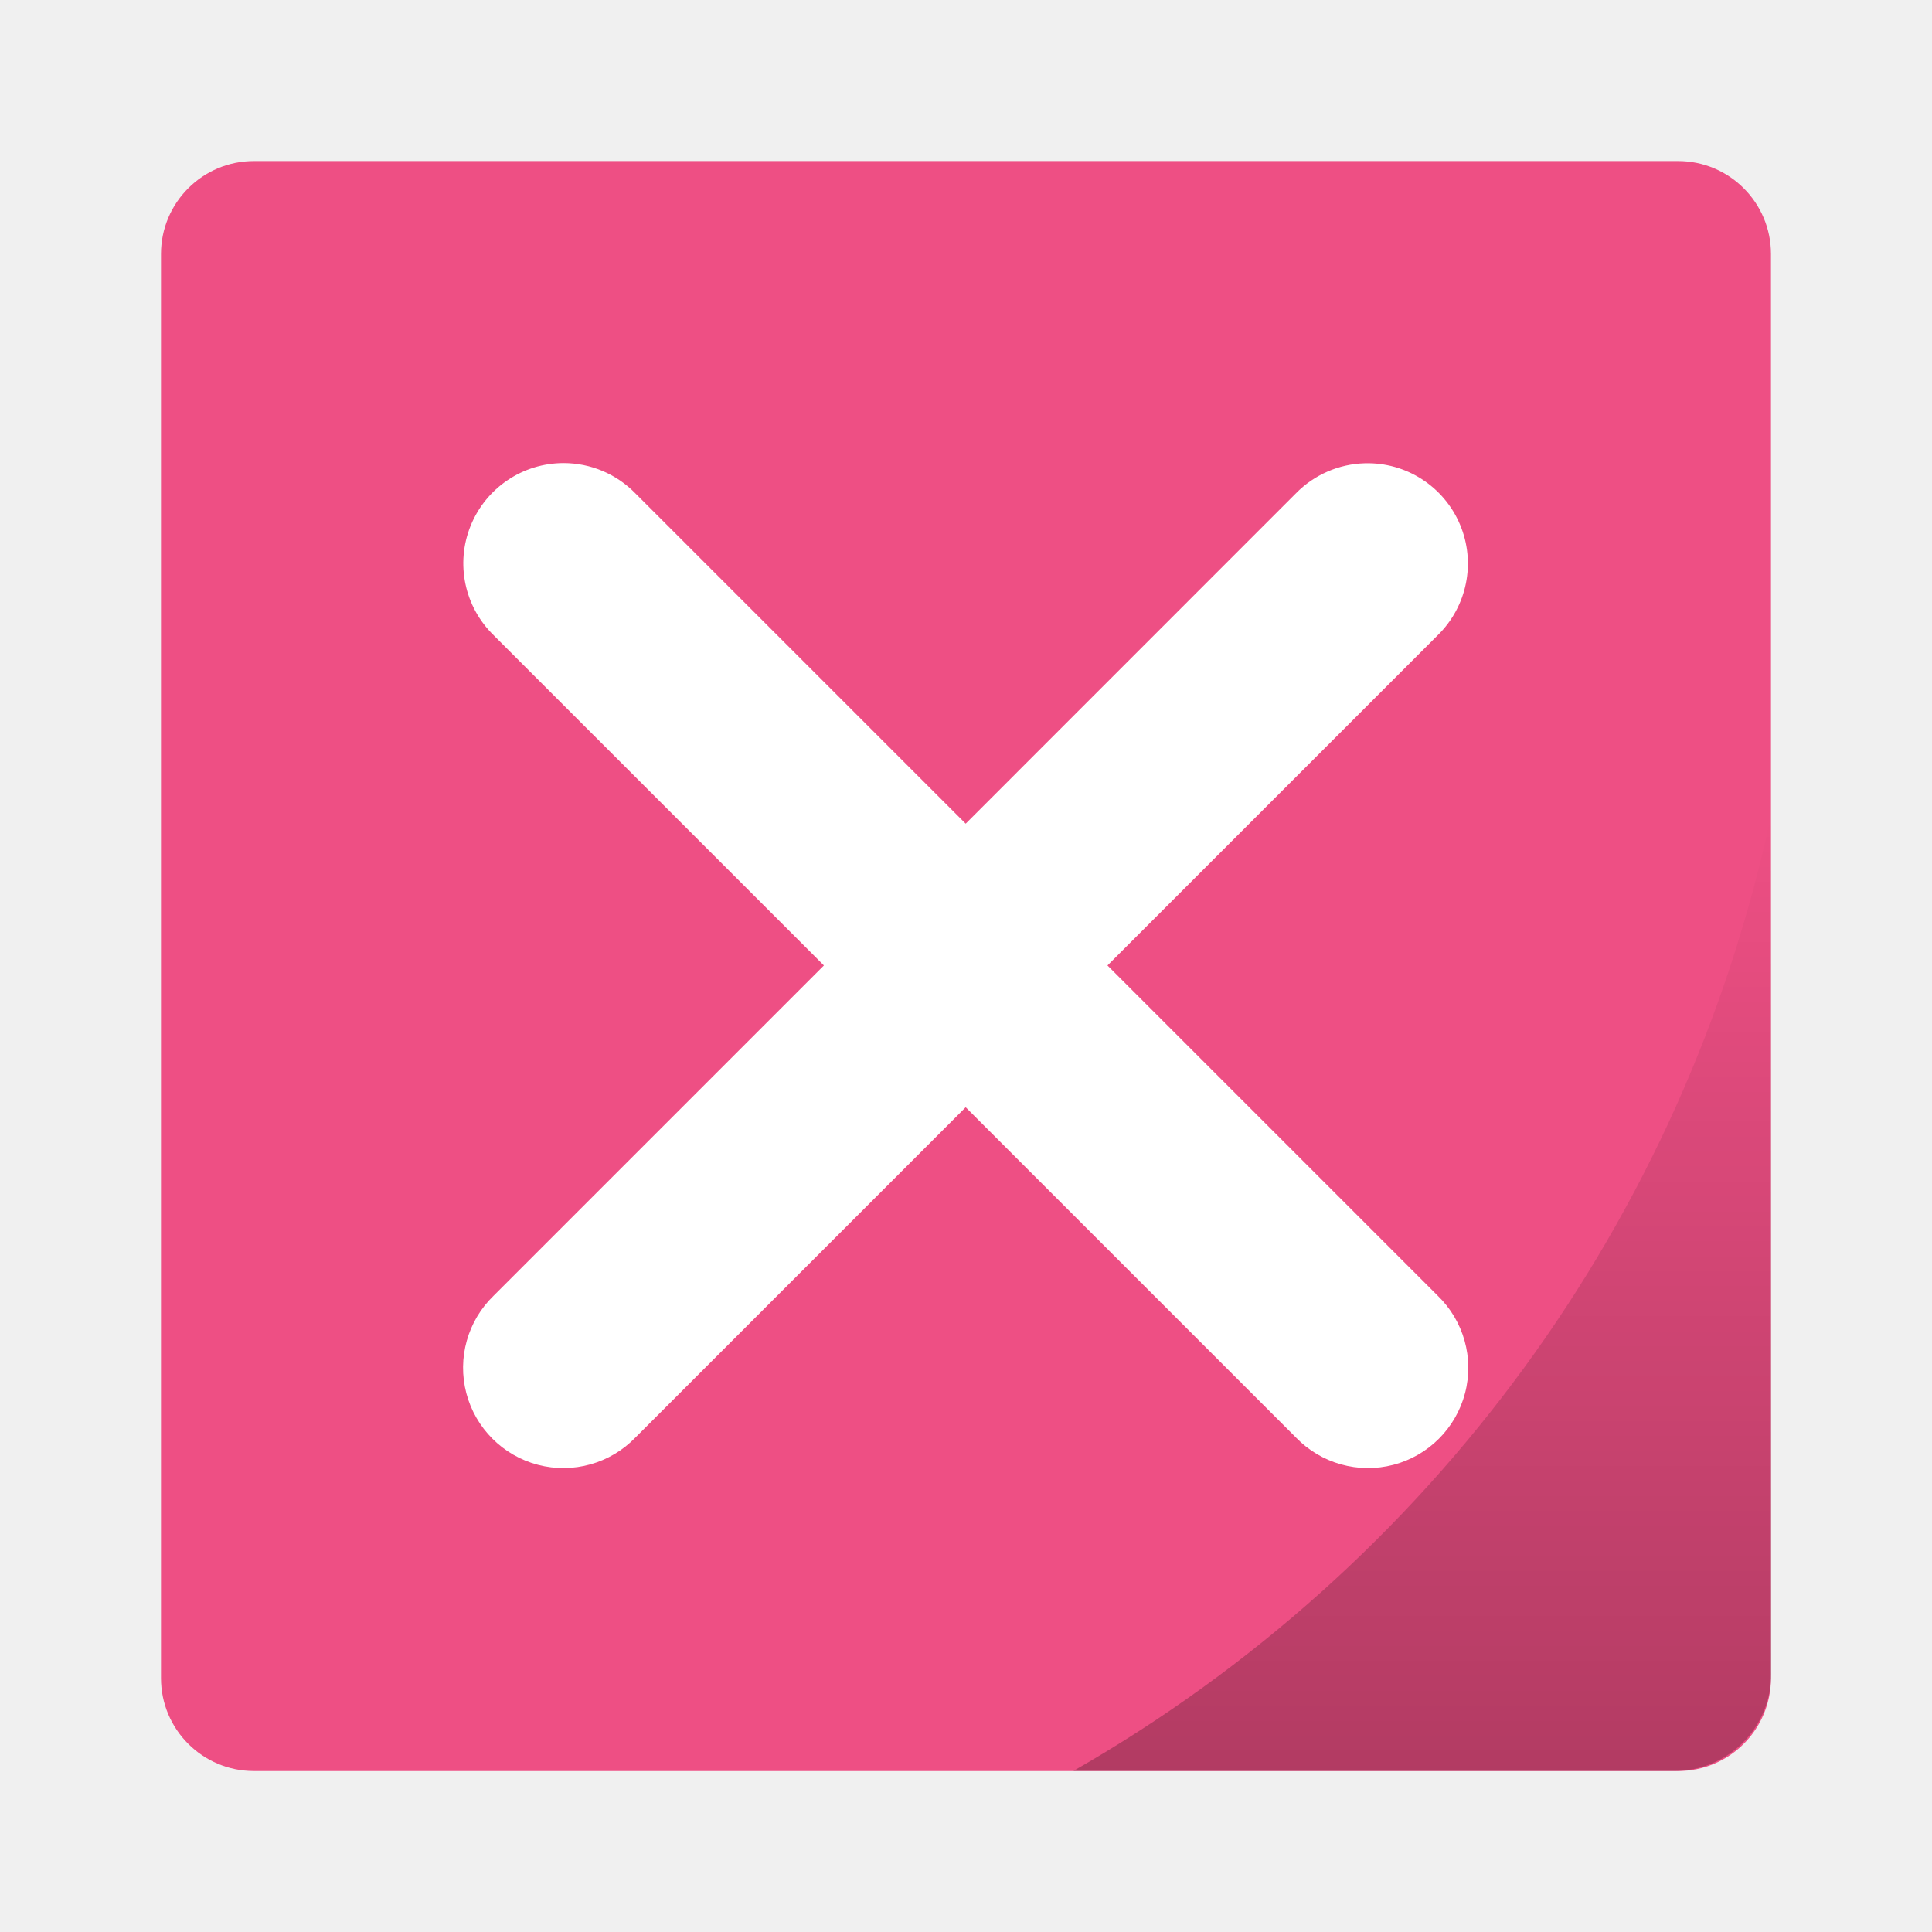
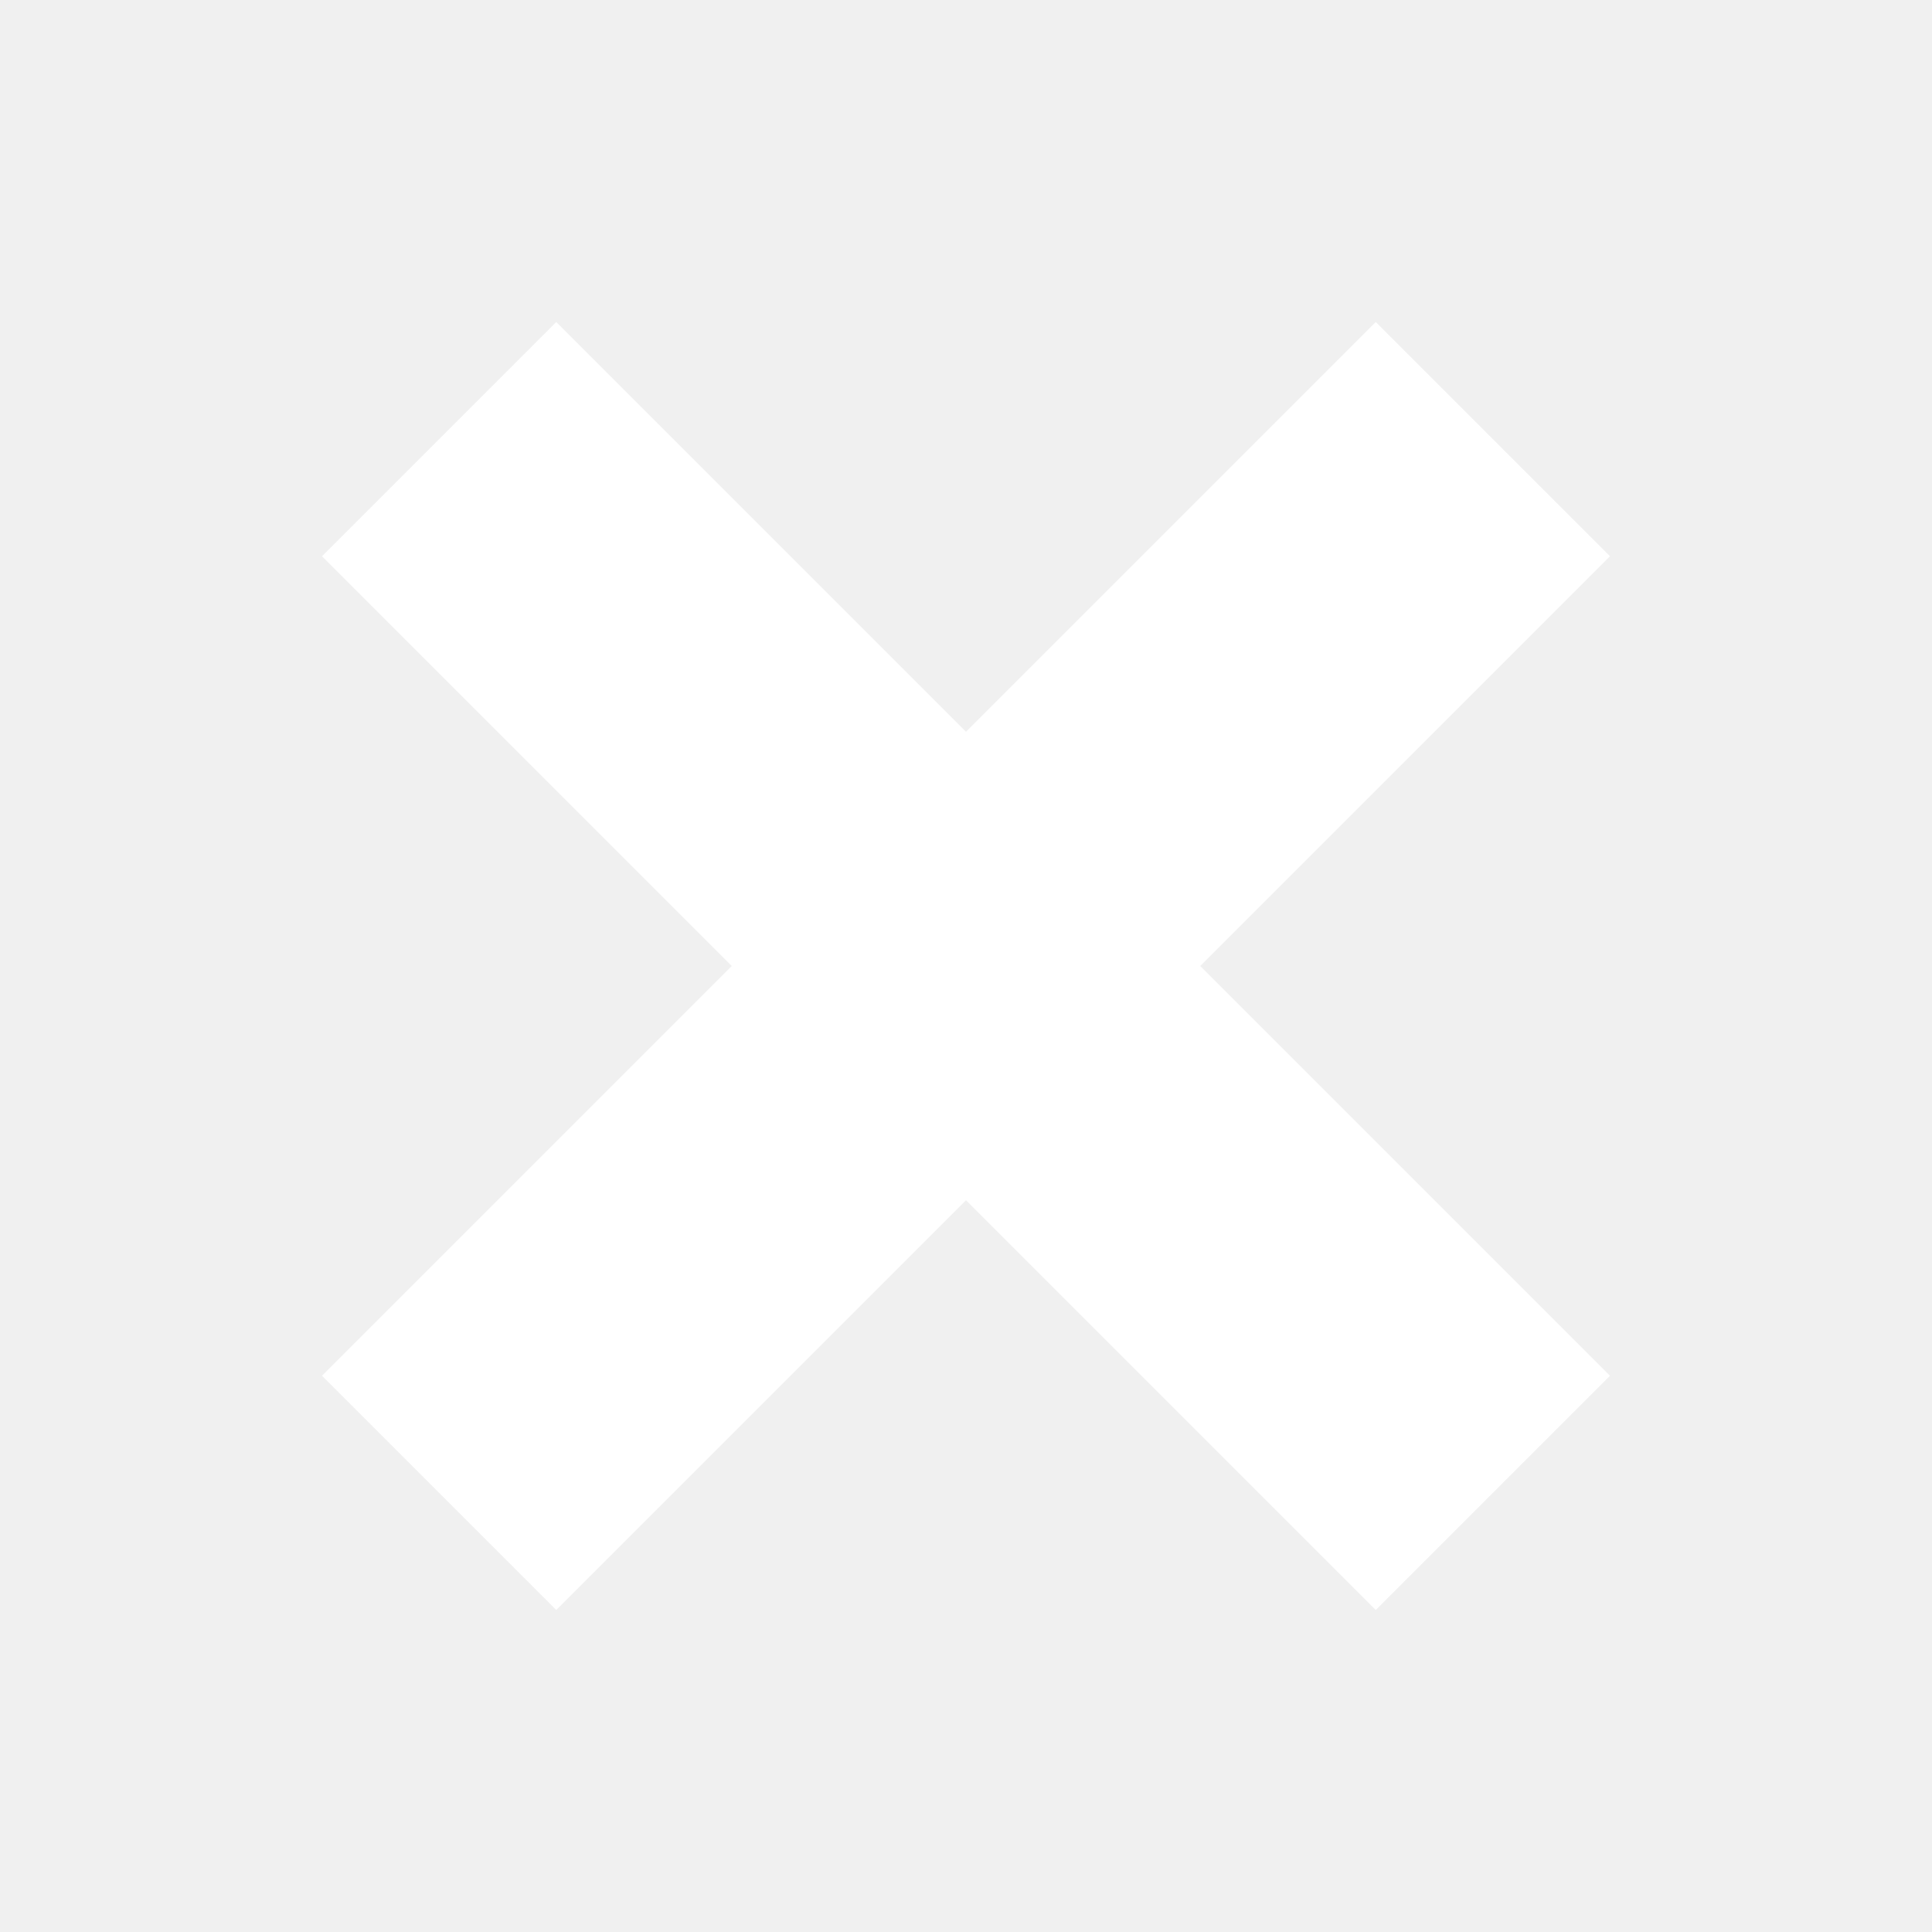
- <svg xmlns="http://www.w3.org/2000/svg" xmlns:xlink="http://www.w3.org/1999/xlink" width="240" height="240" version="1.1" viewBox="0 0 240 240" id="svg21">
-   <defs id="defs7">
-     <linearGradient id="b" x1="46.168" x2="46.168" y1="57" y2="27.346" gradientTransform="matrix(0.26458,0,0,0.26458,0,280.07)" gradientUnits="userSpaceOnUse">
-       <stop offset="0" id="stop2" />
-       <stop stop-opacity="0" offset="1" id="stop4" />
-     </linearGradient>
-     <linearGradient xlink:href="#b" id="linearGradient831" gradientUnits="userSpaceOnUse" gradientTransform="matrix(0.2751632,0,0,0.2751632,-0.339,46.22855)" x1="46.168" y1="57" x2="46.168" y2="27.346" />
-   </defs>
-   <g id="g844" transform="matrix(14.53683,0,0,14.53683,-3.071103,-679.9855)">
-     <rect x="1.587" y="48.153" width="13.758" height="13.758" rx="0.794" ry="0.794" id="rect9" style="fill:#ee4f84;fill-opacity:1;stroke-width:1;paint-order:markers stroke fill" />
-     <path d="m 15.345,53.75 a 12.382,12.382 0 0 1 -5.961,8.16 h 5.136 c 0.458,0 0.826,-0.368 0.826,-0.826 z" id="path11" style="opacity:0.25;fill:url(#linearGradient831);stroke-width:1;paint-order:markers stroke fill" />
-     <g id="g8" transform="matrix(0.5273203,0,0,0.5273203,0.291169,-491.7509)" style="fill:#ffffff;fill-rule:evenodd;stroke:none;stroke-width:1">
-       <path id="path6" d="M 3.99,2.99 A 1,1 0 0 0 3.293,4.707 L 6.586,8 3.293,11.293 a 1,1 0 1 0 1.414,1.414 L 8,9.414 11.293,12.707 a 1,1 0 1 0 1.414,-1.414 L 9.414,8 12.707,4.707 a 1,1 0 0 0 -0.727,-1.715 1,1 0 0 0 -0.688,0.301 L 8,6.586 4.707,3.293 A 1,1 0 0 0 3.99,2.99 Z" transform="matrix(1.625012,0,0,1.625012,2.497616,1023.899)" style="fill:#ffffff" />
-     </g>
-   </g>
+ <svg xmlns="http://www.w3.org/2000/svg" version="1.1" width="24" height="24" viewBox="0 0 24 24">
+   <path fill="#ffffff" d="M20 6.91L17.09 4L12 9.09L6.91 4L4 6.91L9.09 12L4 17.09L6.91 20L12 14.91L17.09 20L20 17.09L14.91 12L20 6.91Z" />
</svg>
